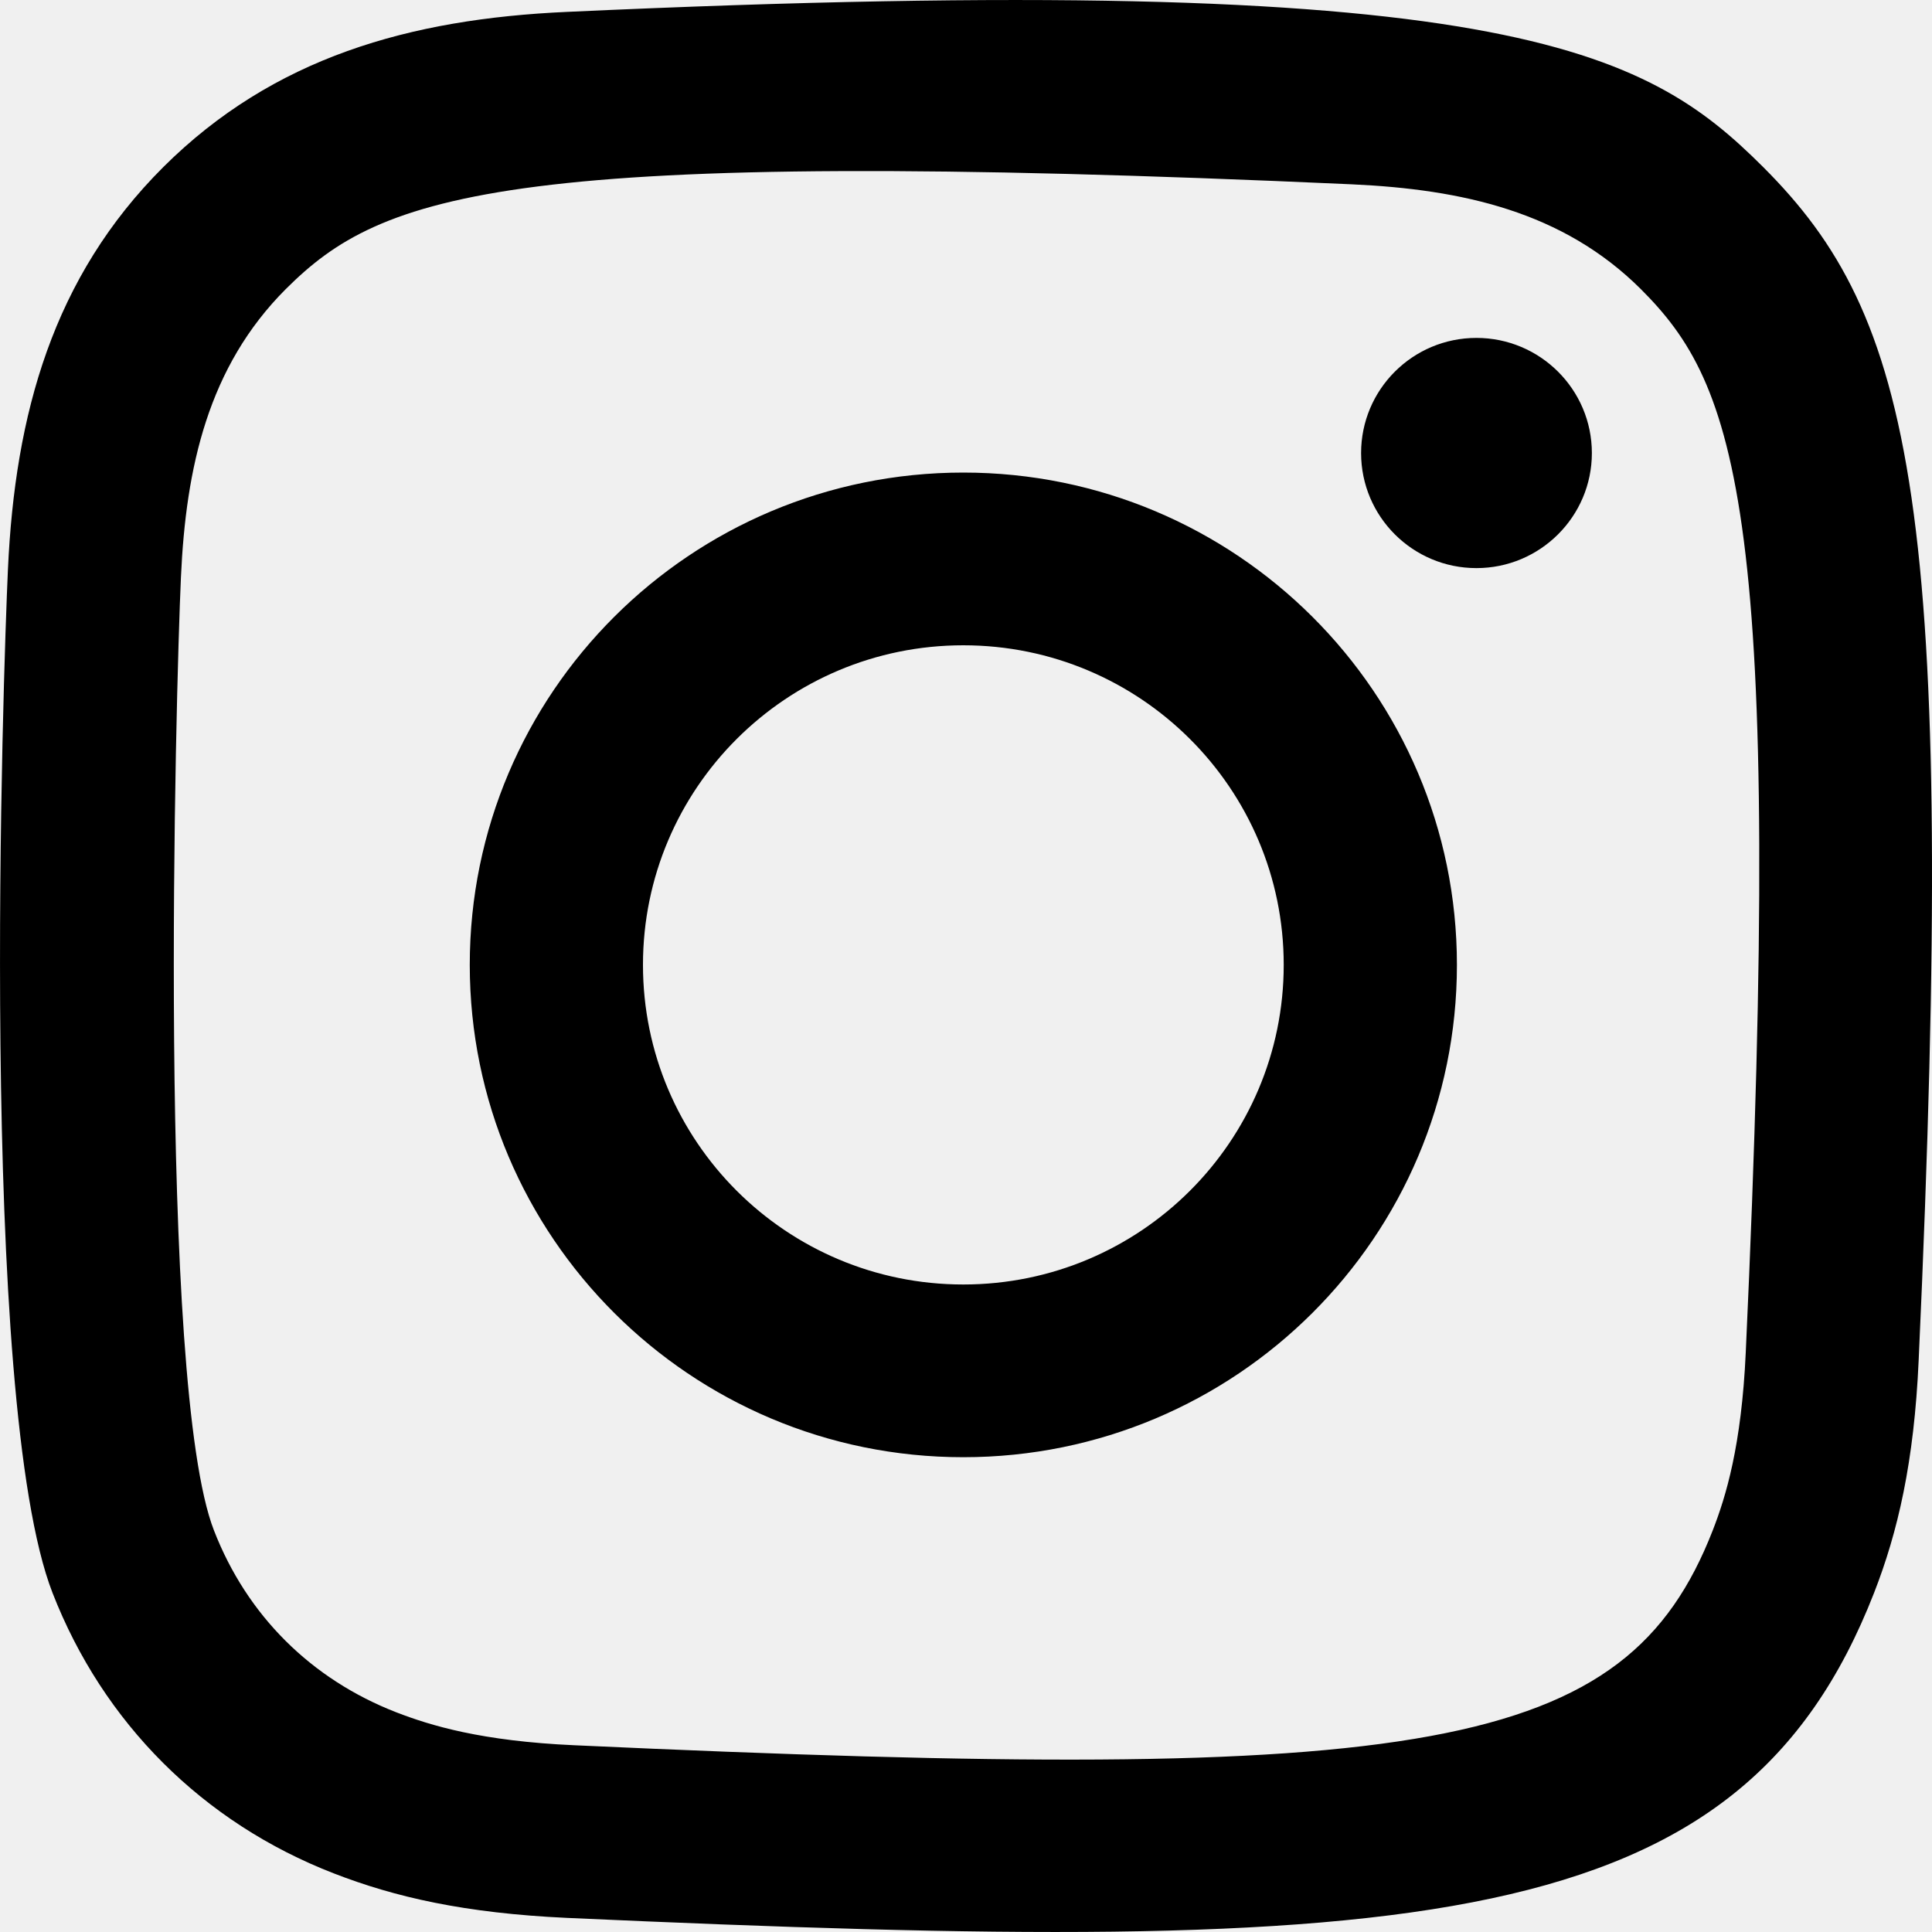
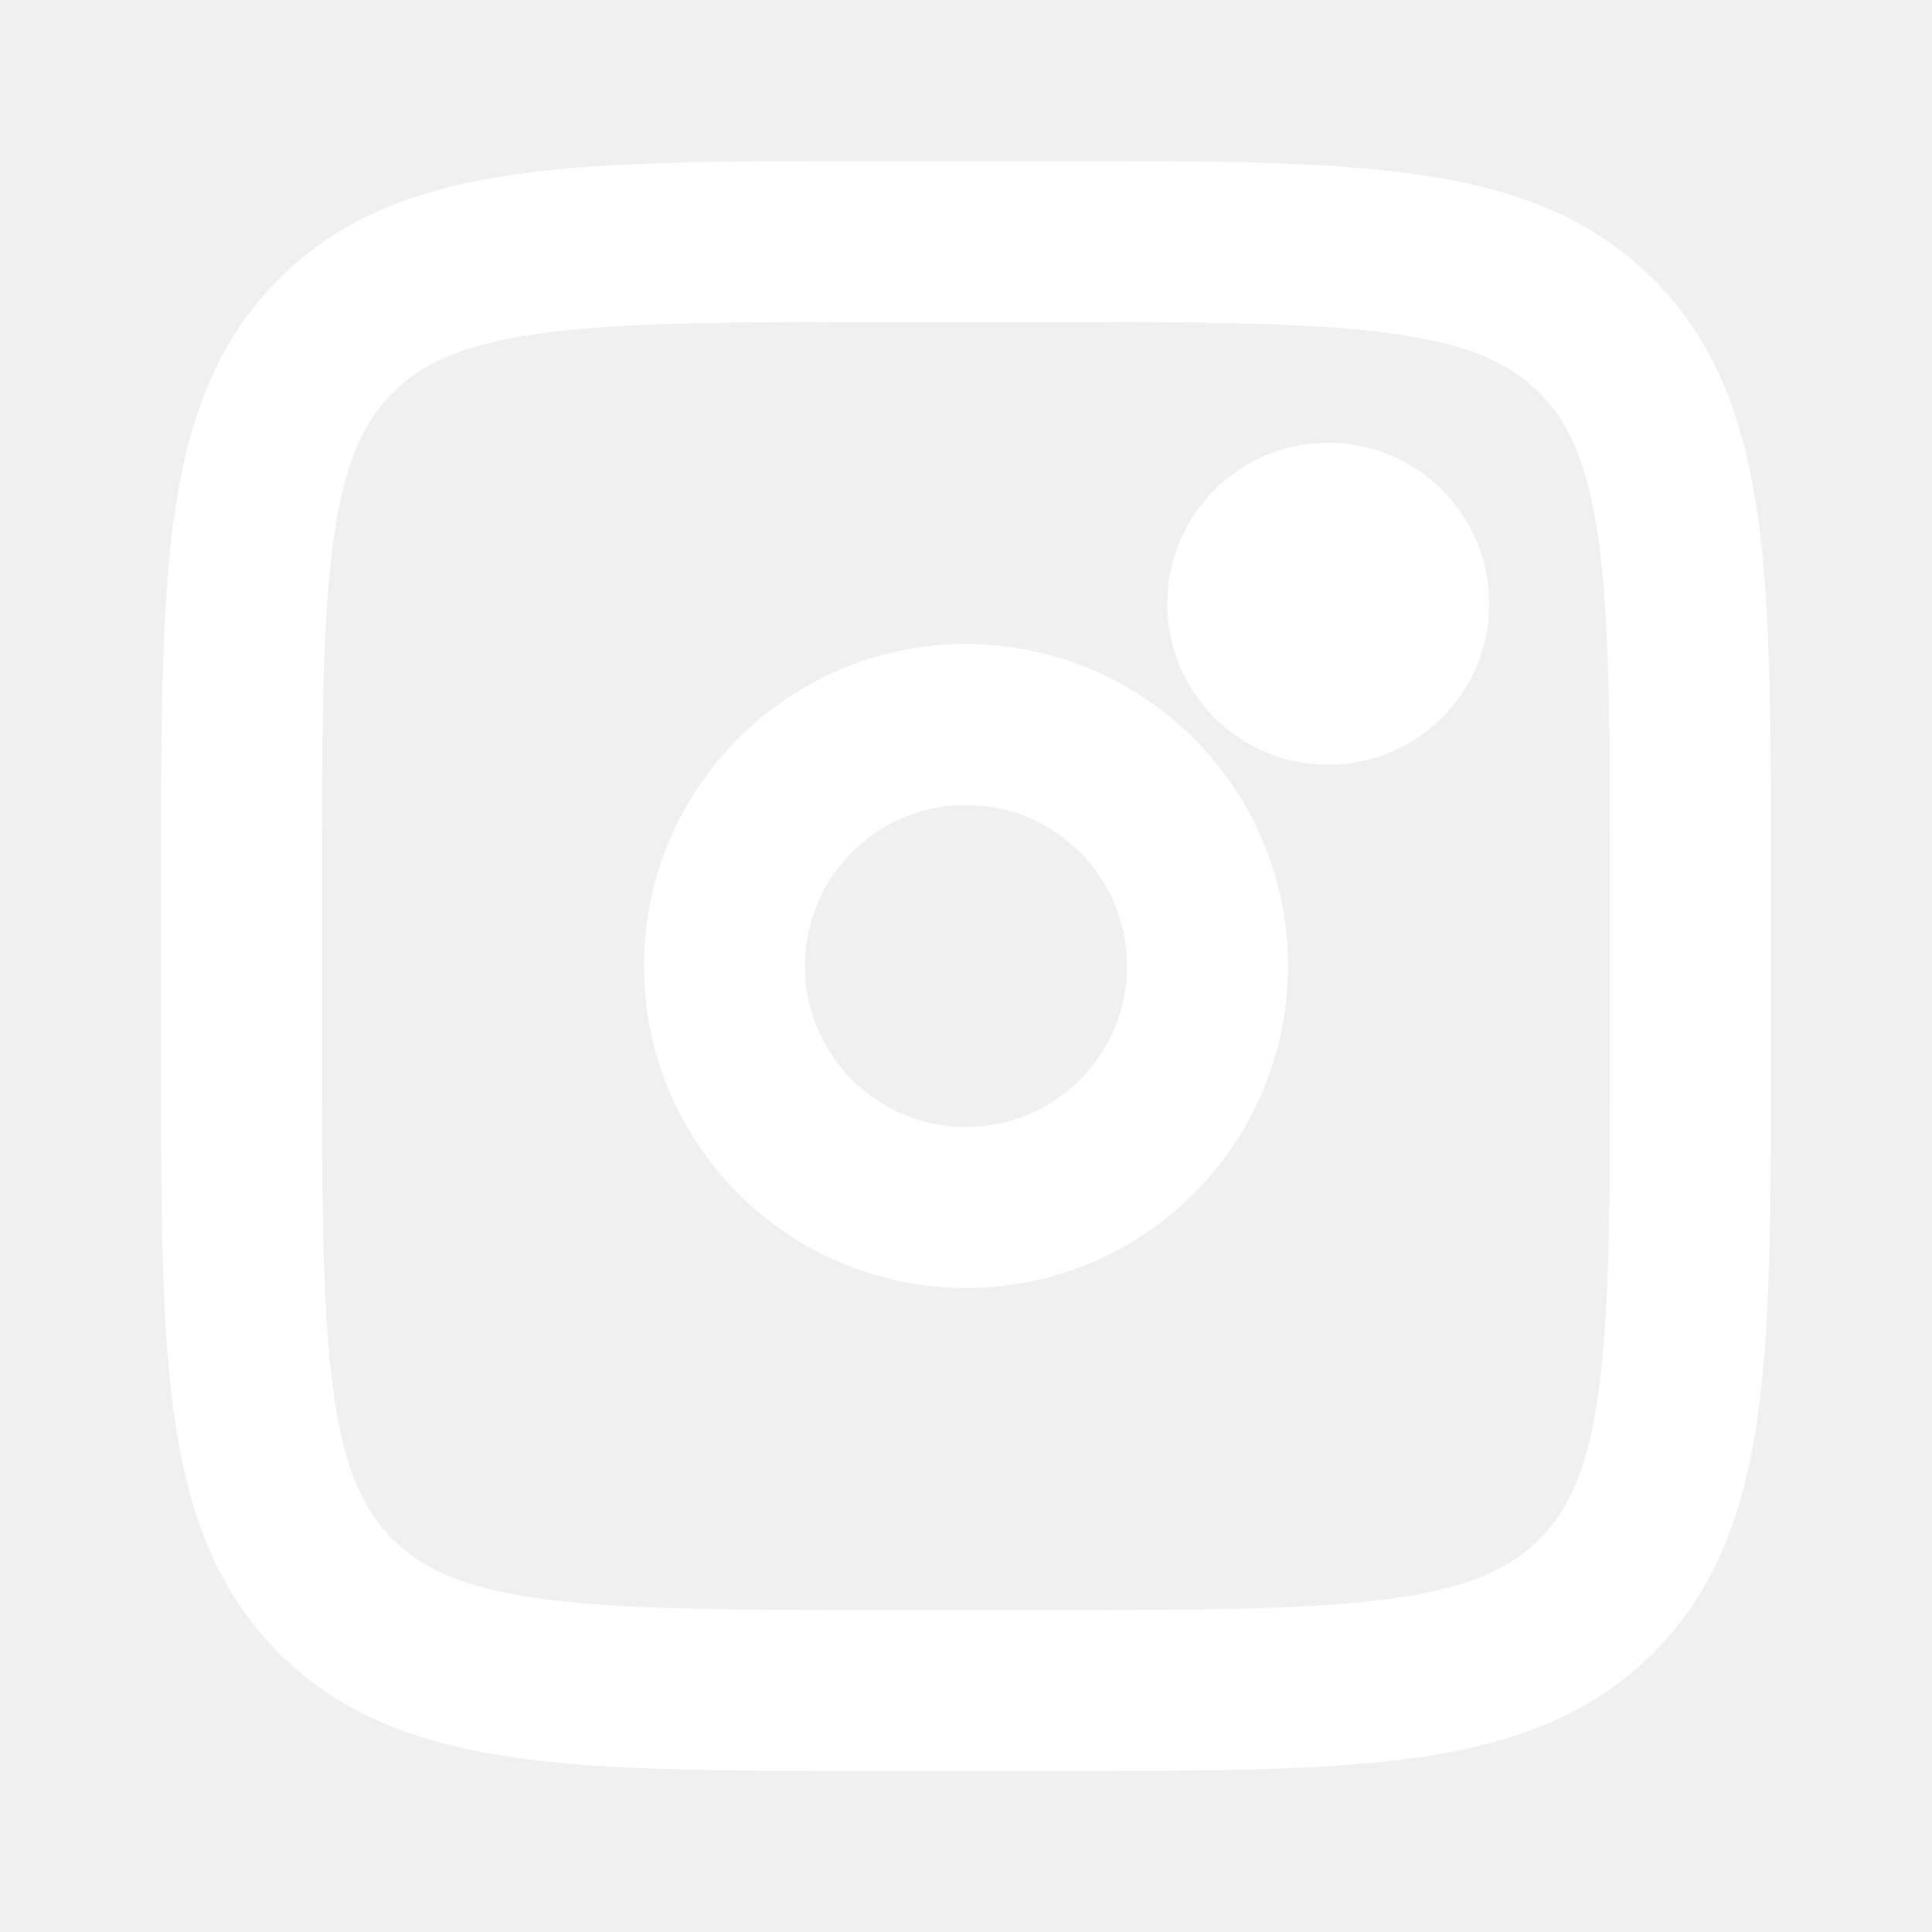
- <svg xmlns="http://www.w3.org/2000/svg" width="800px" height="800px" viewBox="0 0 20 20" version="1.1">
-   <defs>
- 
- </defs>
-   <g id="Page-1" stroke="none" stroke-width="1" fill="none" fill-rule="evenodd">
-     <g id="Dribbble-Light-Preview" transform="translate(-340, -7439)" fill="#000000">
-       <g id="icons" transform="translate(56, 160)">
-         <path d="M289.87,7279.123 C288.242,7279.196 286.831,7279.594 285.691,7280.729 C284.548,7281.869 284.155,7283.286 284.082,7284.897 C284.036,7285.902 283.768,7293.498 284.544,7295.49 C285.068,7296.834 286.098,7297.867 287.455,7298.393 C288.088,7298.639 288.81,7298.805 289.87,7298.854 C298.73,7299.255 302.015,7299.037 303.4,7295.49 C303.646,7294.859 303.815,7294.137 303.862,7293.08 C304.267,7284.197 303.796,7282.271 302.252,7280.729 C301.027,7279.507 299.586,7278.675 289.87,7279.123 M289.951,7297.067 C288.981,7297.024 288.455,7296.862 288.103,7296.726 C287.22,7296.383 286.556,7295.722 286.215,7294.843 C285.624,7293.329 285.82,7286.14 285.873,7284.977 C285.924,7283.837 286.155,7282.796 286.959,7281.992 C287.954,7281 289.24,7280.513 297.993,7280.908 C299.135,7280.96 300.179,7281.19 300.985,7281.992 C301.98,7282.985 302.474,7284.28 302.072,7293 C302.028,7293.968 301.866,7294.493 301.73,7294.843 C300.829,7297.151 298.757,7297.471 289.951,7297.067 M298.09,7283.69 C298.09,7284.347 298.624,7284.881 299.284,7284.881 C299.943,7284.881 300.479,7284.347 300.479,7283.69 C300.479,7283.032 299.943,7282.498 299.284,7282.498 C298.624,7282.498 298.09,7283.032 298.09,7283.69 M288.863,7288.988 C288.863,7291.803 291.15,7294.085 293.972,7294.085 C296.794,7294.085 299.082,7291.803 299.082,7288.988 C299.082,7286.173 296.794,7283.892 293.972,7283.892 C291.15,7283.892 288.863,7286.173 288.863,7288.988 M290.656,7288.988 C290.656,7287.162 292.14,7285.68 293.972,7285.68 C295.804,7285.68 297.289,7287.162 297.289,7288.988 C297.289,7290.815 295.804,7292.297 293.972,7292.297 C292.14,7292.297 290.656,7290.815 290.656,7288.988" id="instagram-[#167]">
- 
- </path>
-       </g>
-     </g>
+ <svg xmlns="http://www.w3.org/2000/svg" width="64px" height="64px" viewBox="0 0 24 24" fill="none" stroke="#ffffff">
+   <g id="SVGRepo_bgCarrier" stroke-width="0" />
+   <g id="SVGRepo_tracerCarrier" stroke-linecap="round" stroke-linejoin="round" />
+   <g id="SVGRepo_iconCarrier">
+     <path d="M3 11C3 7.229 3 5.343 4.172 4.172C5.343 3 7.229 3 11 3H13C16.771 3 18.657 3 19.828 4.172C21 5.343 21 7.229 21 11V13C21 16.771 21 18.657 19.828 19.828C18.657 21 16.771 21 13 21H11C7.229 21 5.343 21 4.172 19.828C3 18.657 3 16.771 3 13V11Z" stroke="#ffffff" stroke-width="2" />
+     <circle cx="16.5" cy="7.5" r="1.5" fill="#ffffff" />
+     <circle cx="12" cy="12" r="3" stroke="#ffffff" stroke-width="2" />
  </g>
</svg>
